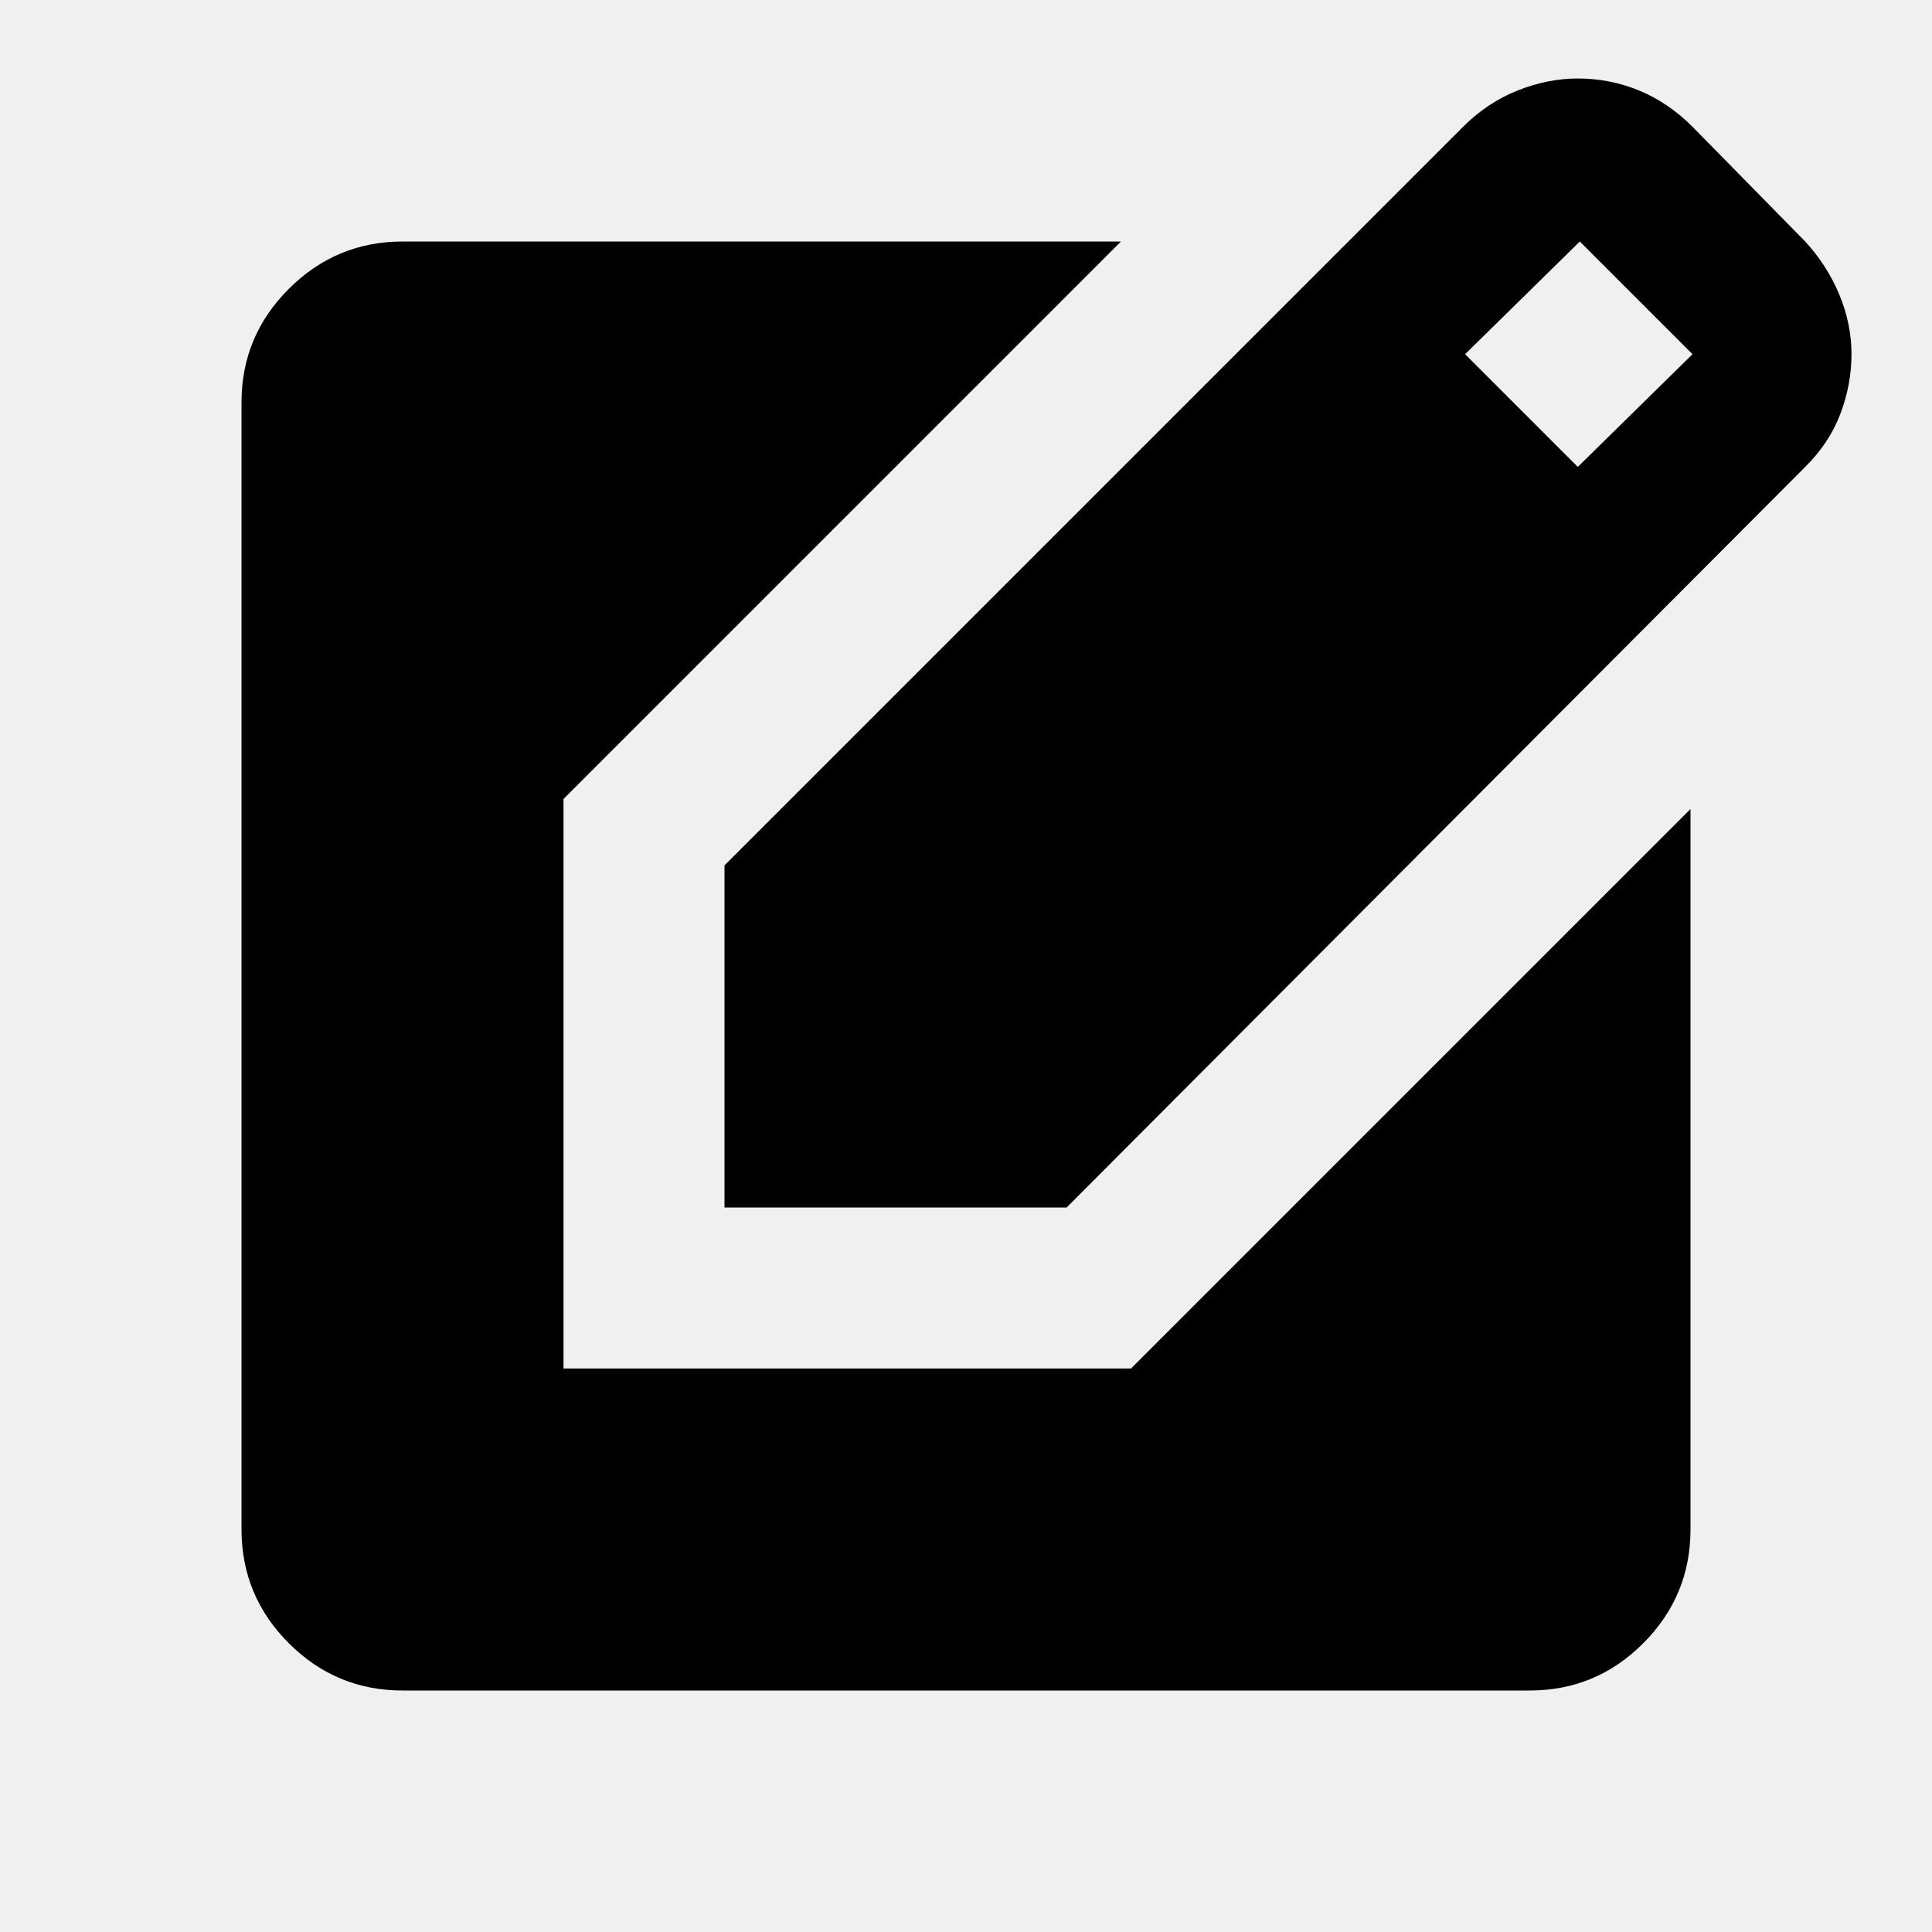
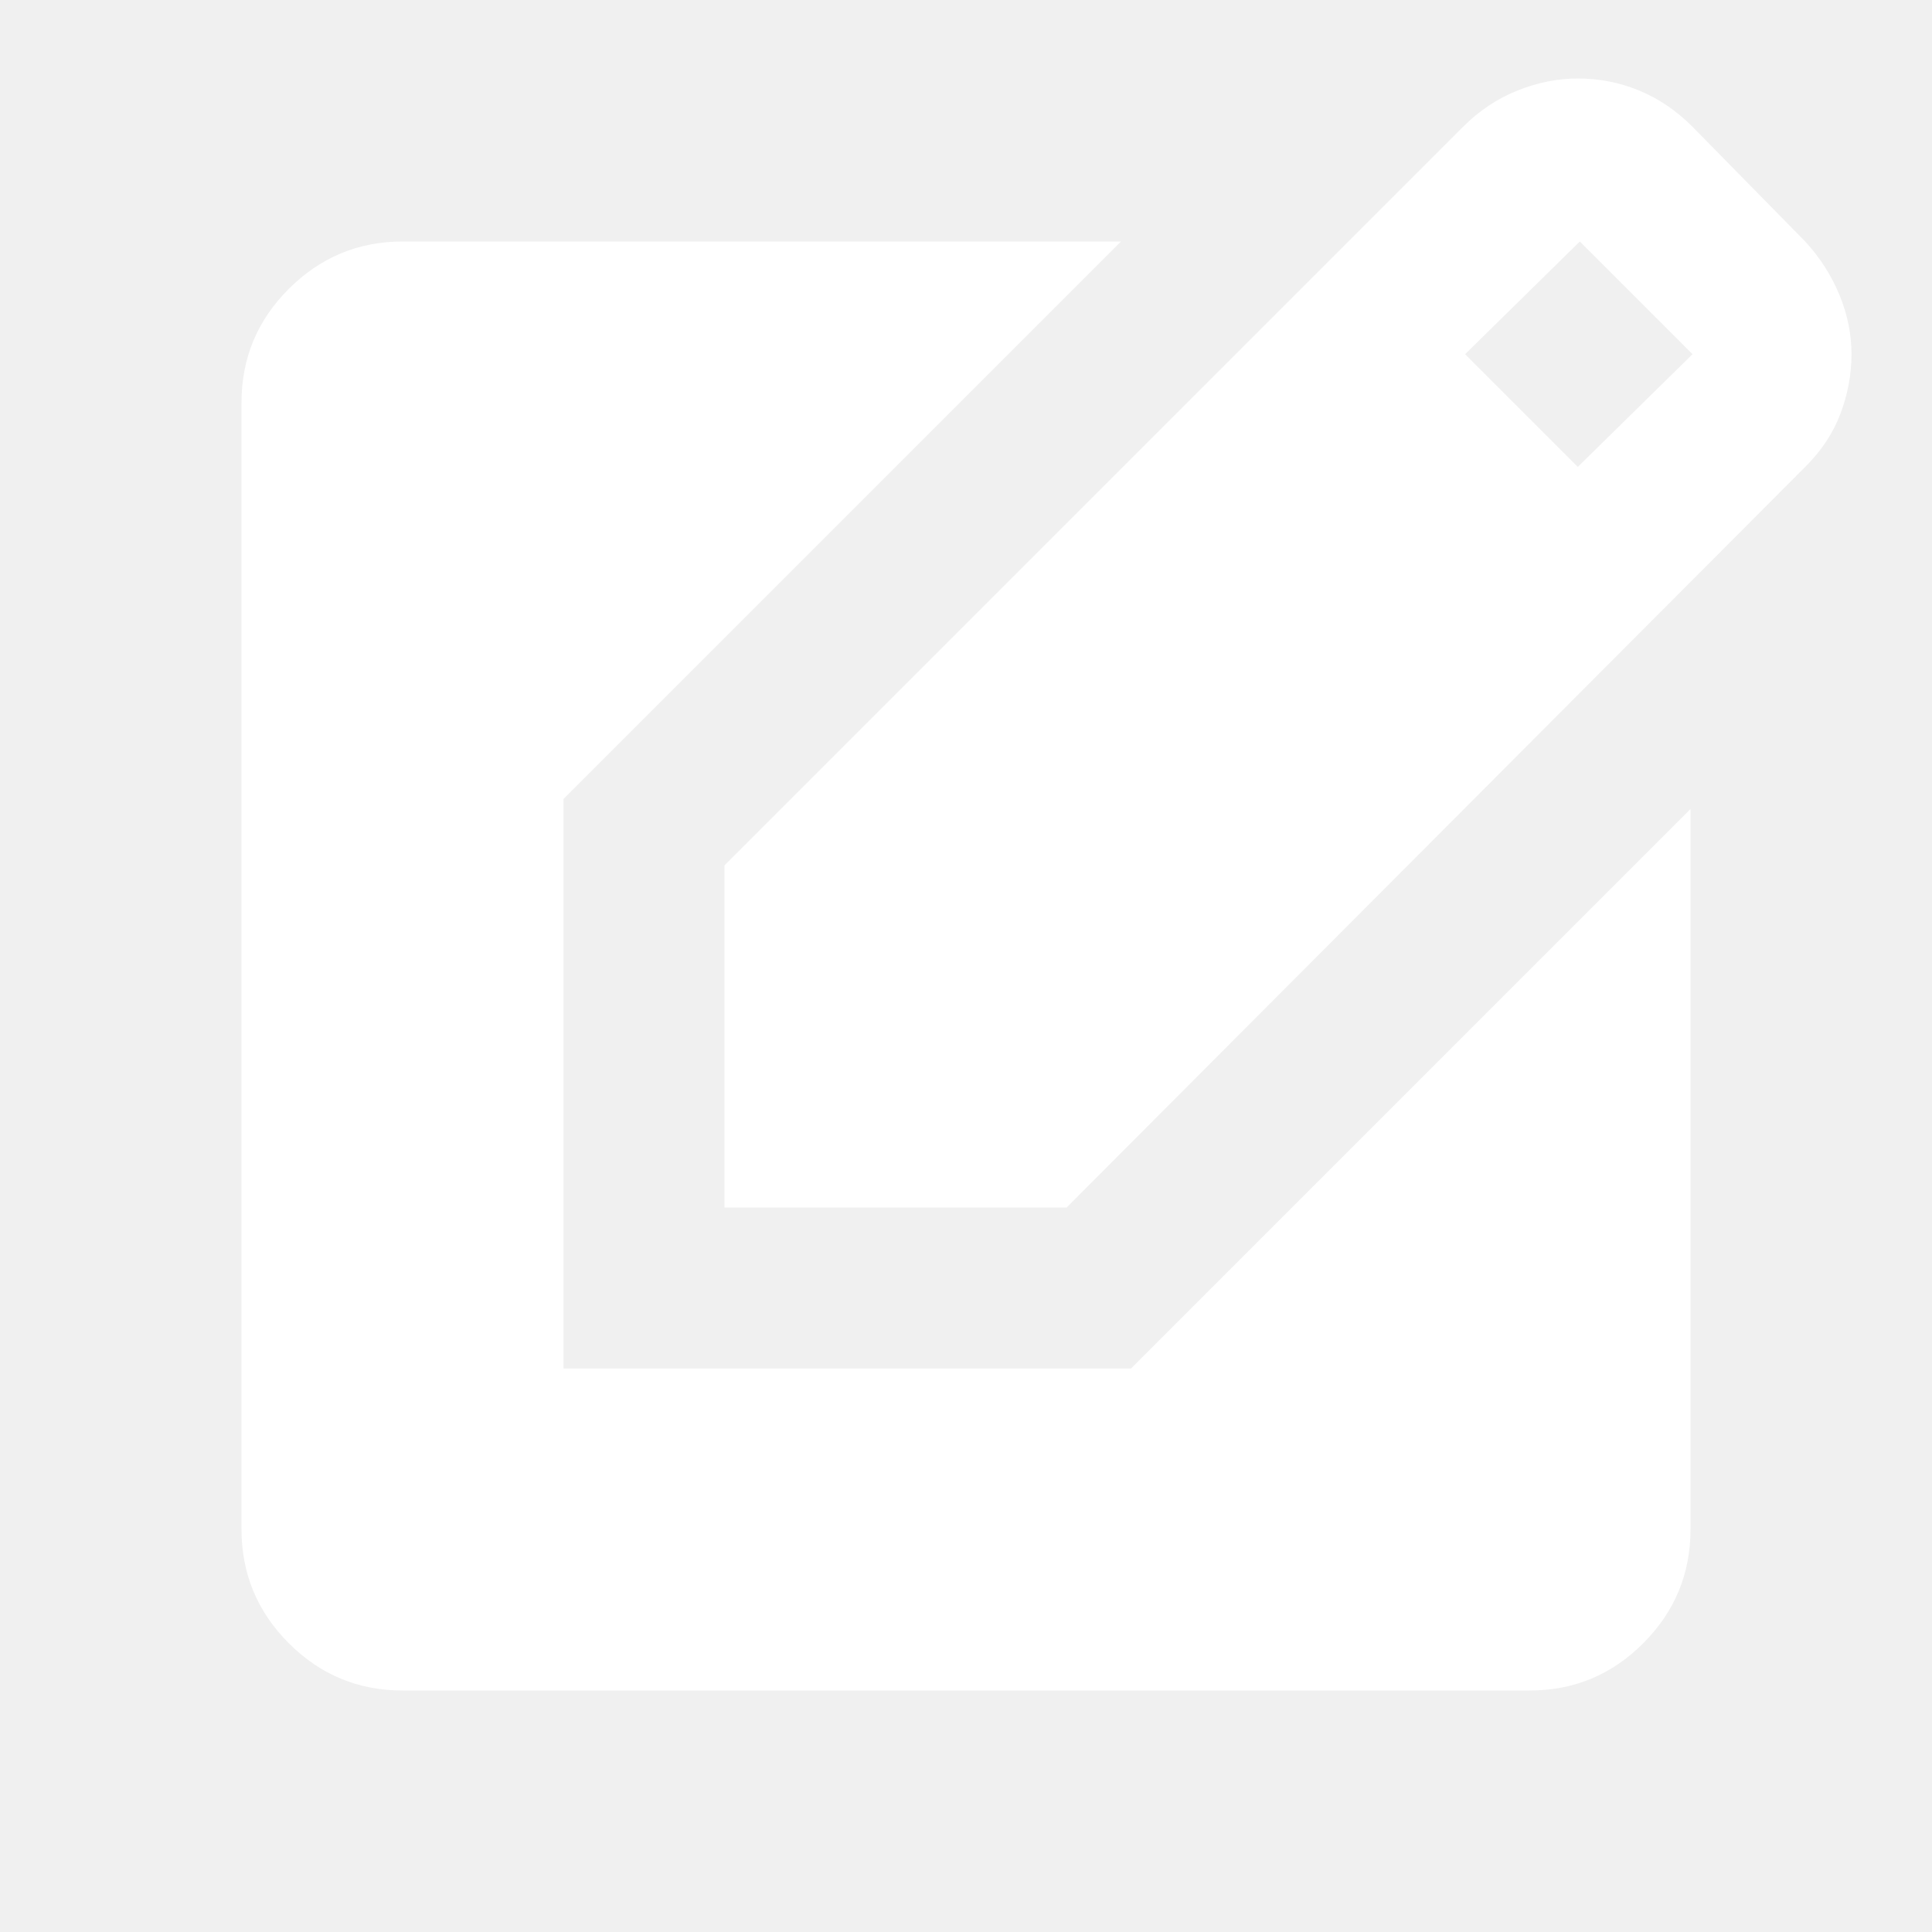
- <svg xmlns="http://www.w3.org/2000/svg" width="24" height="24" viewBox="0 0 24 24">
-   <path fill="currentColor" d="M9 15v-4.25l9.175-9.175q.3-.3.675-.45t.75-.15q.4 0 .763.15t.662.45L22.425 3q.275.3.425.663T23 4.4t-.137.738t-.438.662L13.25 15zm10.6-9.2l1.425-1.4l-1.4-1.4L18.2 4.4zM5 21q-.825 0-1.412-.587T3 19V5q0-.825.588-1.412T5 3h8.925L7 9.925V17h7.05L21 10.05V19q0 .825-.587 1.413T19 21z" />
+ <svg xmlns="http://www.w3.org/2000/svg" width="24" height="24" viewBox="0 0 24 24" version="1.1" id="svg1">
+   <defs id="defs1" />
+   <path fill="currentColor" d="M9 15v-4.25l9.175-9.175q.3-.3.675-.45t.75-.15q.4 0 .763.15t.662.45L22.425 3q.275.3.425.663T23 4.4t-.137.738t-.438.662L13.25 15zm10.6-9.2l1.425-1.4l-1.4-1.4L18.2 4.4zM5 21q-.825 0-1.412-.587T3 19V5q0-.825.588-1.412T5 3h8.925L7 9.925V17h7.05L21 10.05V19q0 .825-.587 1.413T19 21z" id="path1" style="fill:#ffffff;fill-opacity:1" />
</svg>
